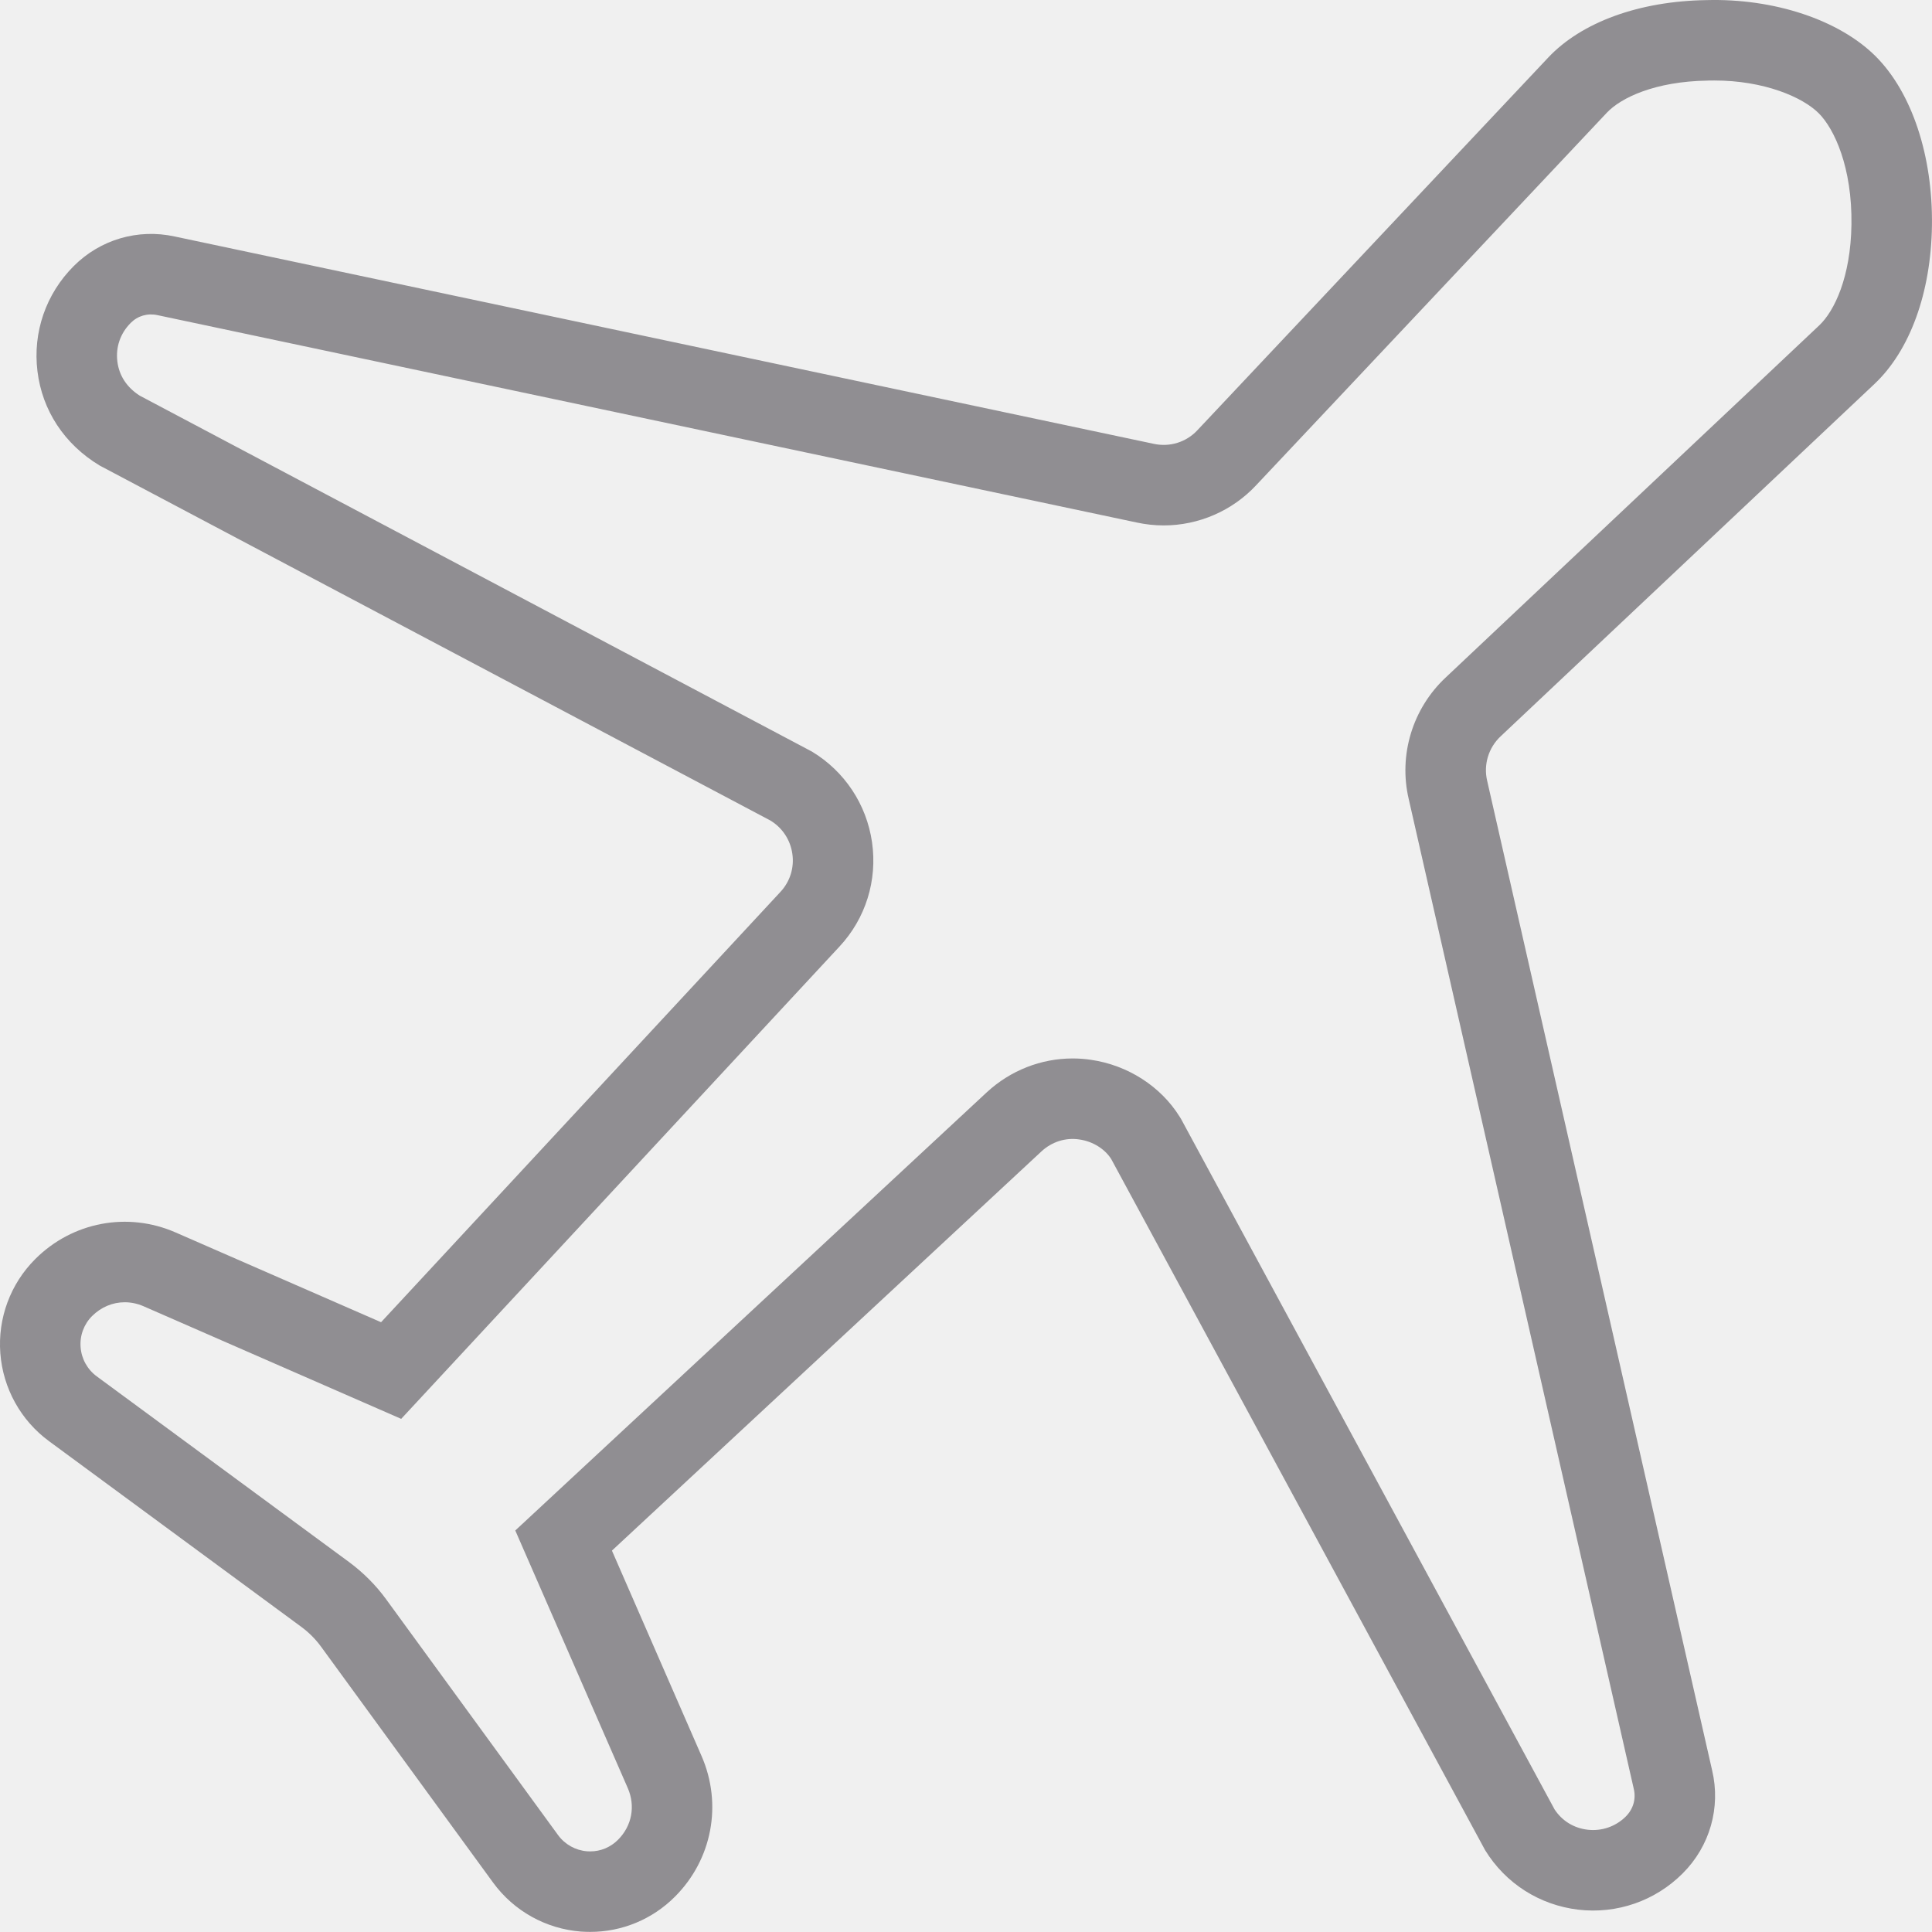
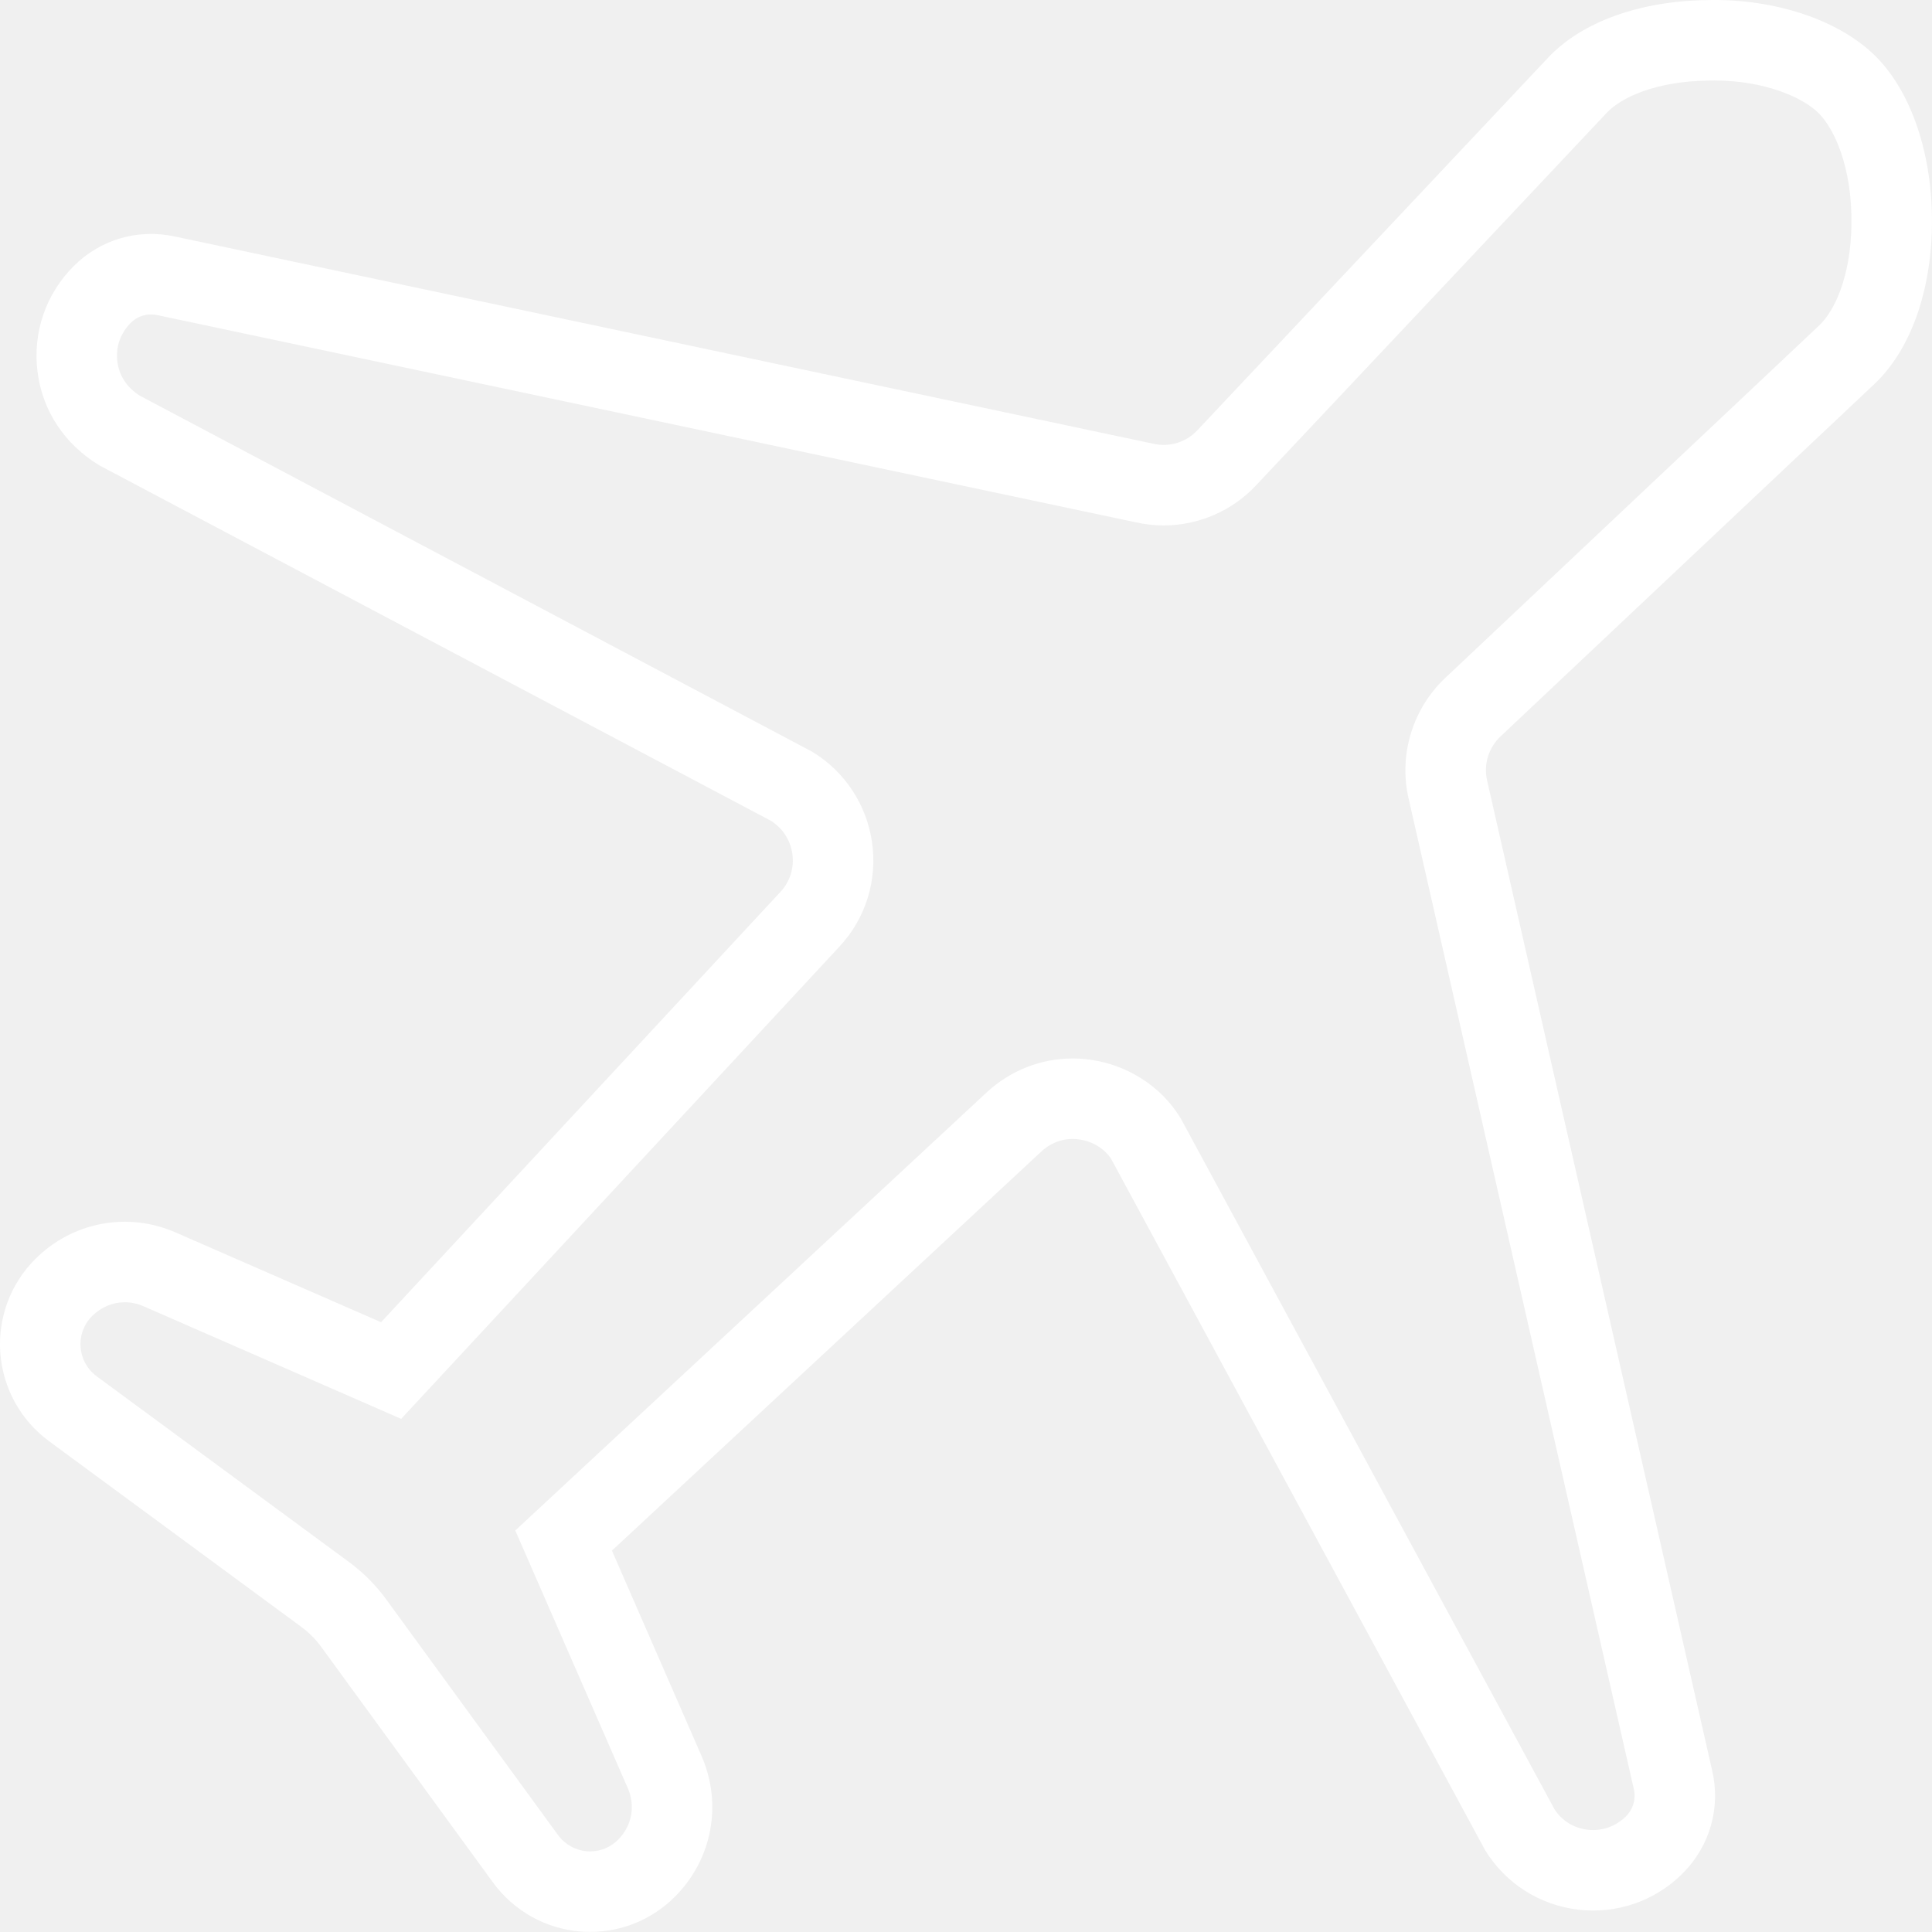
<svg xmlns="http://www.w3.org/2000/svg" id="Group_21594" data-name="Group 21594" width="36.002" height="36" viewBox="0 0 36.002 36">
  <g id="Group_21593" data-name="Group 21593">
    <g id="Path_21998" data-name="Path 21998" transform="translate(0.001 0.001)" fill="none">
      <path d="M11,36c-.058,0-.115,0-.174-.006a2.238,2.238,0,0,1-1.636-.912l-3.207-4.4a1.706,1.706,0,0,0-.363-.364L.913,26.855a2.244,2.244,0,0,1-.256-3.394,2.351,2.351,0,0,1,2.617-.495L7.1,24.638l7.444-8.022a.866.866,0,0,0-.189-1.327L1.858,8.675a2.364,2.364,0,0,1-.486-3.717,2.034,2.034,0,0,1,1.884-.552L21.491,8.268a.857.857,0,0,0,.82-.252l6.537-6.945A4.135,4.135,0,0,1,31.8,0a4.417,4.417,0,0,1,3.156,1.048A4.444,4.444,0,0,1,36,4.2a4.135,4.135,0,0,1-1.069,2.947l-6.964,6.564a.864.864,0,0,0-.255.834L31.9,32.99a2.038,2.038,0,0,1-.547,1.918,2.362,2.362,0,0,1-3.684-.433L20.707,21.6a.865.865,0,0,0-1.3-.145L11.4,28.894l1.671,3.828a2.354,2.354,0,0,1-.493,2.619A2.225,2.225,0,0,1,11,36ZM34.415,6.608h.015Z" stroke="none" />
-       <path d="M 10.998 34.499 C 11.193 34.499 11.377 34.422 11.517 34.281 C 11.774 34.023 11.843 33.655 11.698 33.321 L 9.601 28.519 L 18.39 20.351 C 18.83 19.946 19.397 19.723 19.987 19.723 C 20.101 19.723 20.216 19.731 20.328 19.748 C 21.013 19.847 21.63 20.243 21.981 20.808 L 22.005 20.846 L 28.968 33.717 C 29.109 33.931 29.327 34.065 29.583 34.095 C 29.848 34.126 30.108 34.035 30.296 33.848 C 30.434 33.709 30.488 33.522 30.444 33.335 L 30.441 33.322 L 26.25 14.889 C 26.057 14.067 26.322 13.199 26.942 12.621 L 33.9 6.062 C 34.181 5.797 34.486 5.164 34.5 4.184 C 34.515 3.118 34.181 2.4 33.891 2.11 C 33.587 1.806 32.867 1.499 31.946 1.499 C 31.909 1.499 31.873 1.499 31.837 1.5 L 31.819 1.501 C 30.837 1.516 30.204 1.821 29.941 2.1 L 23.407 9.041 C 22.964 9.517 22.336 9.79 21.684 9.79 C 21.513 9.79 21.341 9.771 21.173 9.734 L 2.936 5.872 C 2.748 5.831 2.566 5.884 2.434 6.017 C 2.241 6.211 2.153 6.466 2.186 6.735 C 2.218 6.998 2.362 7.218 2.603 7.372 L 15.13 14.005 C 15.739 14.373 16.147 14.989 16.249 15.694 C 16.351 16.404 16.131 17.113 15.643 17.637 L 7.475 26.439 L 2.673 24.34 C 2.56 24.291 2.442 24.266 2.323 24.266 C 2.097 24.266 1.882 24.357 1.715 24.523 C 1.563 24.675 1.484 24.886 1.501 25.103 C 1.517 25.32 1.627 25.518 1.802 25.647 L 6.514 29.115 C 6.776 29.311 7.005 29.541 7.193 29.799 L 10.399 34.196 C 10.526 34.37 10.724 34.48 10.939 34.497 C 10.953 34.498 10.972 34.499 10.998 34.499 M 10.998 35.999 C 10.94 35.999 10.883 35.997 10.824 35.993 C 10.17 35.942 9.575 35.61 9.188 35.081 L 5.981 30.683 C 5.88 30.545 5.759 30.423 5.618 30.318 L 0.913 26.855 C 0.385 26.467 0.055 25.87 0.005 25.216 C -0.044 24.563 0.193 23.923 0.656 23.461 C 1.349 22.768 2.378 22.574 3.273 22.966 L 7.1 24.638 L 14.544 16.617 C 14.721 16.426 14.802 16.168 14.764 15.909 C 14.727 15.649 14.578 15.424 14.355 15.289 L 1.858 8.675 C 1.196 8.277 0.785 7.643 0.697 6.917 C 0.608 6.191 0.854 5.477 1.372 4.958 C 1.867 4.463 2.567 4.256 3.255 4.406 L 21.491 8.268 C 21.796 8.337 22.106 8.238 22.312 8.016 L 28.849 1.072 C 29.474 0.409 30.548 0.02 31.796 0.001 C 33.065 -0.034 34.275 0.373 34.952 1.049 C 35.627 1.724 36.018 2.905 36 4.205 C 35.982 5.453 35.592 6.527 34.931 7.152 L 27.967 13.716 C 27.736 13.93 27.64 14.25 27.712 14.55 L 31.904 32.99 C 32.067 33.681 31.863 34.401 31.356 34.908 C 30.842 35.423 30.129 35.669 29.41 35.585 C 28.687 35.499 28.054 35.096 27.673 34.475 L 20.707 21.599 C 20.591 21.413 20.367 21.268 20.11 21.232 C 19.854 21.193 19.597 21.278 19.407 21.454 L 11.402 28.894 L 13.072 32.721 C 13.464 33.62 13.27 34.647 12.579 35.34 C 12.157 35.765 11.589 35.999 10.998 35.999 Z M 34.415 6.608 L 34.43 6.608 L 34.415 6.608 Z" stroke="none" fill="#908e92" />
+       <path d="M 10.998 34.499 C 11.193 34.499 11.377 34.422 11.517 34.281 C 11.774 34.023 11.843 33.655 11.698 33.321 L 9.601 28.519 L 18.39 20.351 C 18.83 19.946 19.397 19.723 19.987 19.723 C 20.101 19.723 20.216 19.731 20.328 19.748 C 21.013 19.847 21.63 20.243 21.981 20.808 L 22.005 20.846 L 28.968 33.717 C 29.109 33.931 29.327 34.065 29.583 34.095 C 29.848 34.126 30.108 34.035 30.296 33.848 C 30.434 33.709 30.488 33.522 30.444 33.335 L 30.441 33.322 L 26.25 14.889 C 26.057 14.067 26.322 13.199 26.942 12.621 L 33.9 6.062 C 34.181 5.797 34.486 5.164 34.5 4.184 C 34.515 3.118 34.181 2.4 33.891 2.11 C 33.587 1.806 32.867 1.499 31.946 1.499 C 31.909 1.499 31.873 1.499 31.837 1.5 L 31.819 1.501 C 30.837 1.516 30.204 1.821 29.941 2.1 L 23.407 9.041 C 22.964 9.517 22.336 9.79 21.684 9.79 C 21.513 9.79 21.341 9.771 21.173 9.734 L 2.936 5.872 C 2.748 5.831 2.566 5.884 2.434 6.017 C 2.241 6.211 2.153 6.466 2.186 6.735 C 2.218 6.998 2.362 7.218 2.603 7.372 L 15.13 14.005 C 15.739 14.373 16.147 14.989 16.249 15.694 C 16.351 16.404 16.131 17.113 15.643 17.637 L 7.475 26.439 L 2.673 24.34 C 2.56 24.291 2.442 24.266 2.323 24.266 C 2.097 24.266 1.882 24.357 1.715 24.523 C 1.563 24.675 1.484 24.886 1.501 25.103 C 1.517 25.32 1.627 25.518 1.802 25.647 L 6.514 29.115 C 6.776 29.311 7.005 29.541 7.193 29.799 L 10.399 34.196 C 10.526 34.37 10.724 34.48 10.939 34.497 C 10.953 34.498 10.972 34.499 10.998 34.499 M 10.998 35.999 C 10.94 35.999 10.883 35.997 10.824 35.993 C 10.17 35.942 9.575 35.61 9.188 35.081 L 5.981 30.683 C 5.88 30.545 5.759 30.423 5.618 30.318 L 0.913 26.855 C 0.385 26.467 0.055 25.87 0.005 25.216 C -0.044 24.563 0.193 23.923 0.656 23.461 C 1.349 22.768 2.378 22.574 3.273 22.966 L 7.1 24.638 L 14.544 16.617 C 14.721 16.426 14.802 16.168 14.764 15.909 C 14.727 15.649 14.578 15.424 14.355 15.289 L 1.858 8.675 C 1.196 8.277 0.785 7.643 0.697 6.917 C 0.608 6.191 0.854 5.477 1.372 4.958 C 1.867 4.463 2.567 4.256 3.255 4.406 L 21.491 8.268 C 21.796 8.337 22.106 8.238 22.312 8.016 L 28.849 1.072 C 29.474 0.409 30.548 0.02 31.796 0.001 C 33.065 -0.034 34.275 0.373 34.952 1.049 C 35.627 1.724 36.018 2.905 36 4.205 C 35.982 5.453 35.592 6.527 34.931 7.152 L 27.967 13.716 C 27.736 13.93 27.64 14.25 27.712 14.55 L 31.904 32.99 C 32.067 33.681 31.863 34.401 31.356 34.908 C 30.842 35.423 30.129 35.669 29.41 35.585 C 28.687 35.499 28.054 35.096 27.673 34.475 L 20.707 21.599 C 20.591 21.413 20.367 21.268 20.11 21.232 C 19.854 21.193 19.597 21.278 19.407 21.454 L 11.402 28.894 L 13.072 32.721 C 13.464 33.62 13.27 34.647 12.579 35.34 C 12.157 35.765 11.589 35.999 10.998 35.999 Z M 34.415 6.608 L 34.43 6.608 L 34.415 6.608 Z" stroke="none" fill="#ffffff" />
    </g>
  </g>
</svg>
